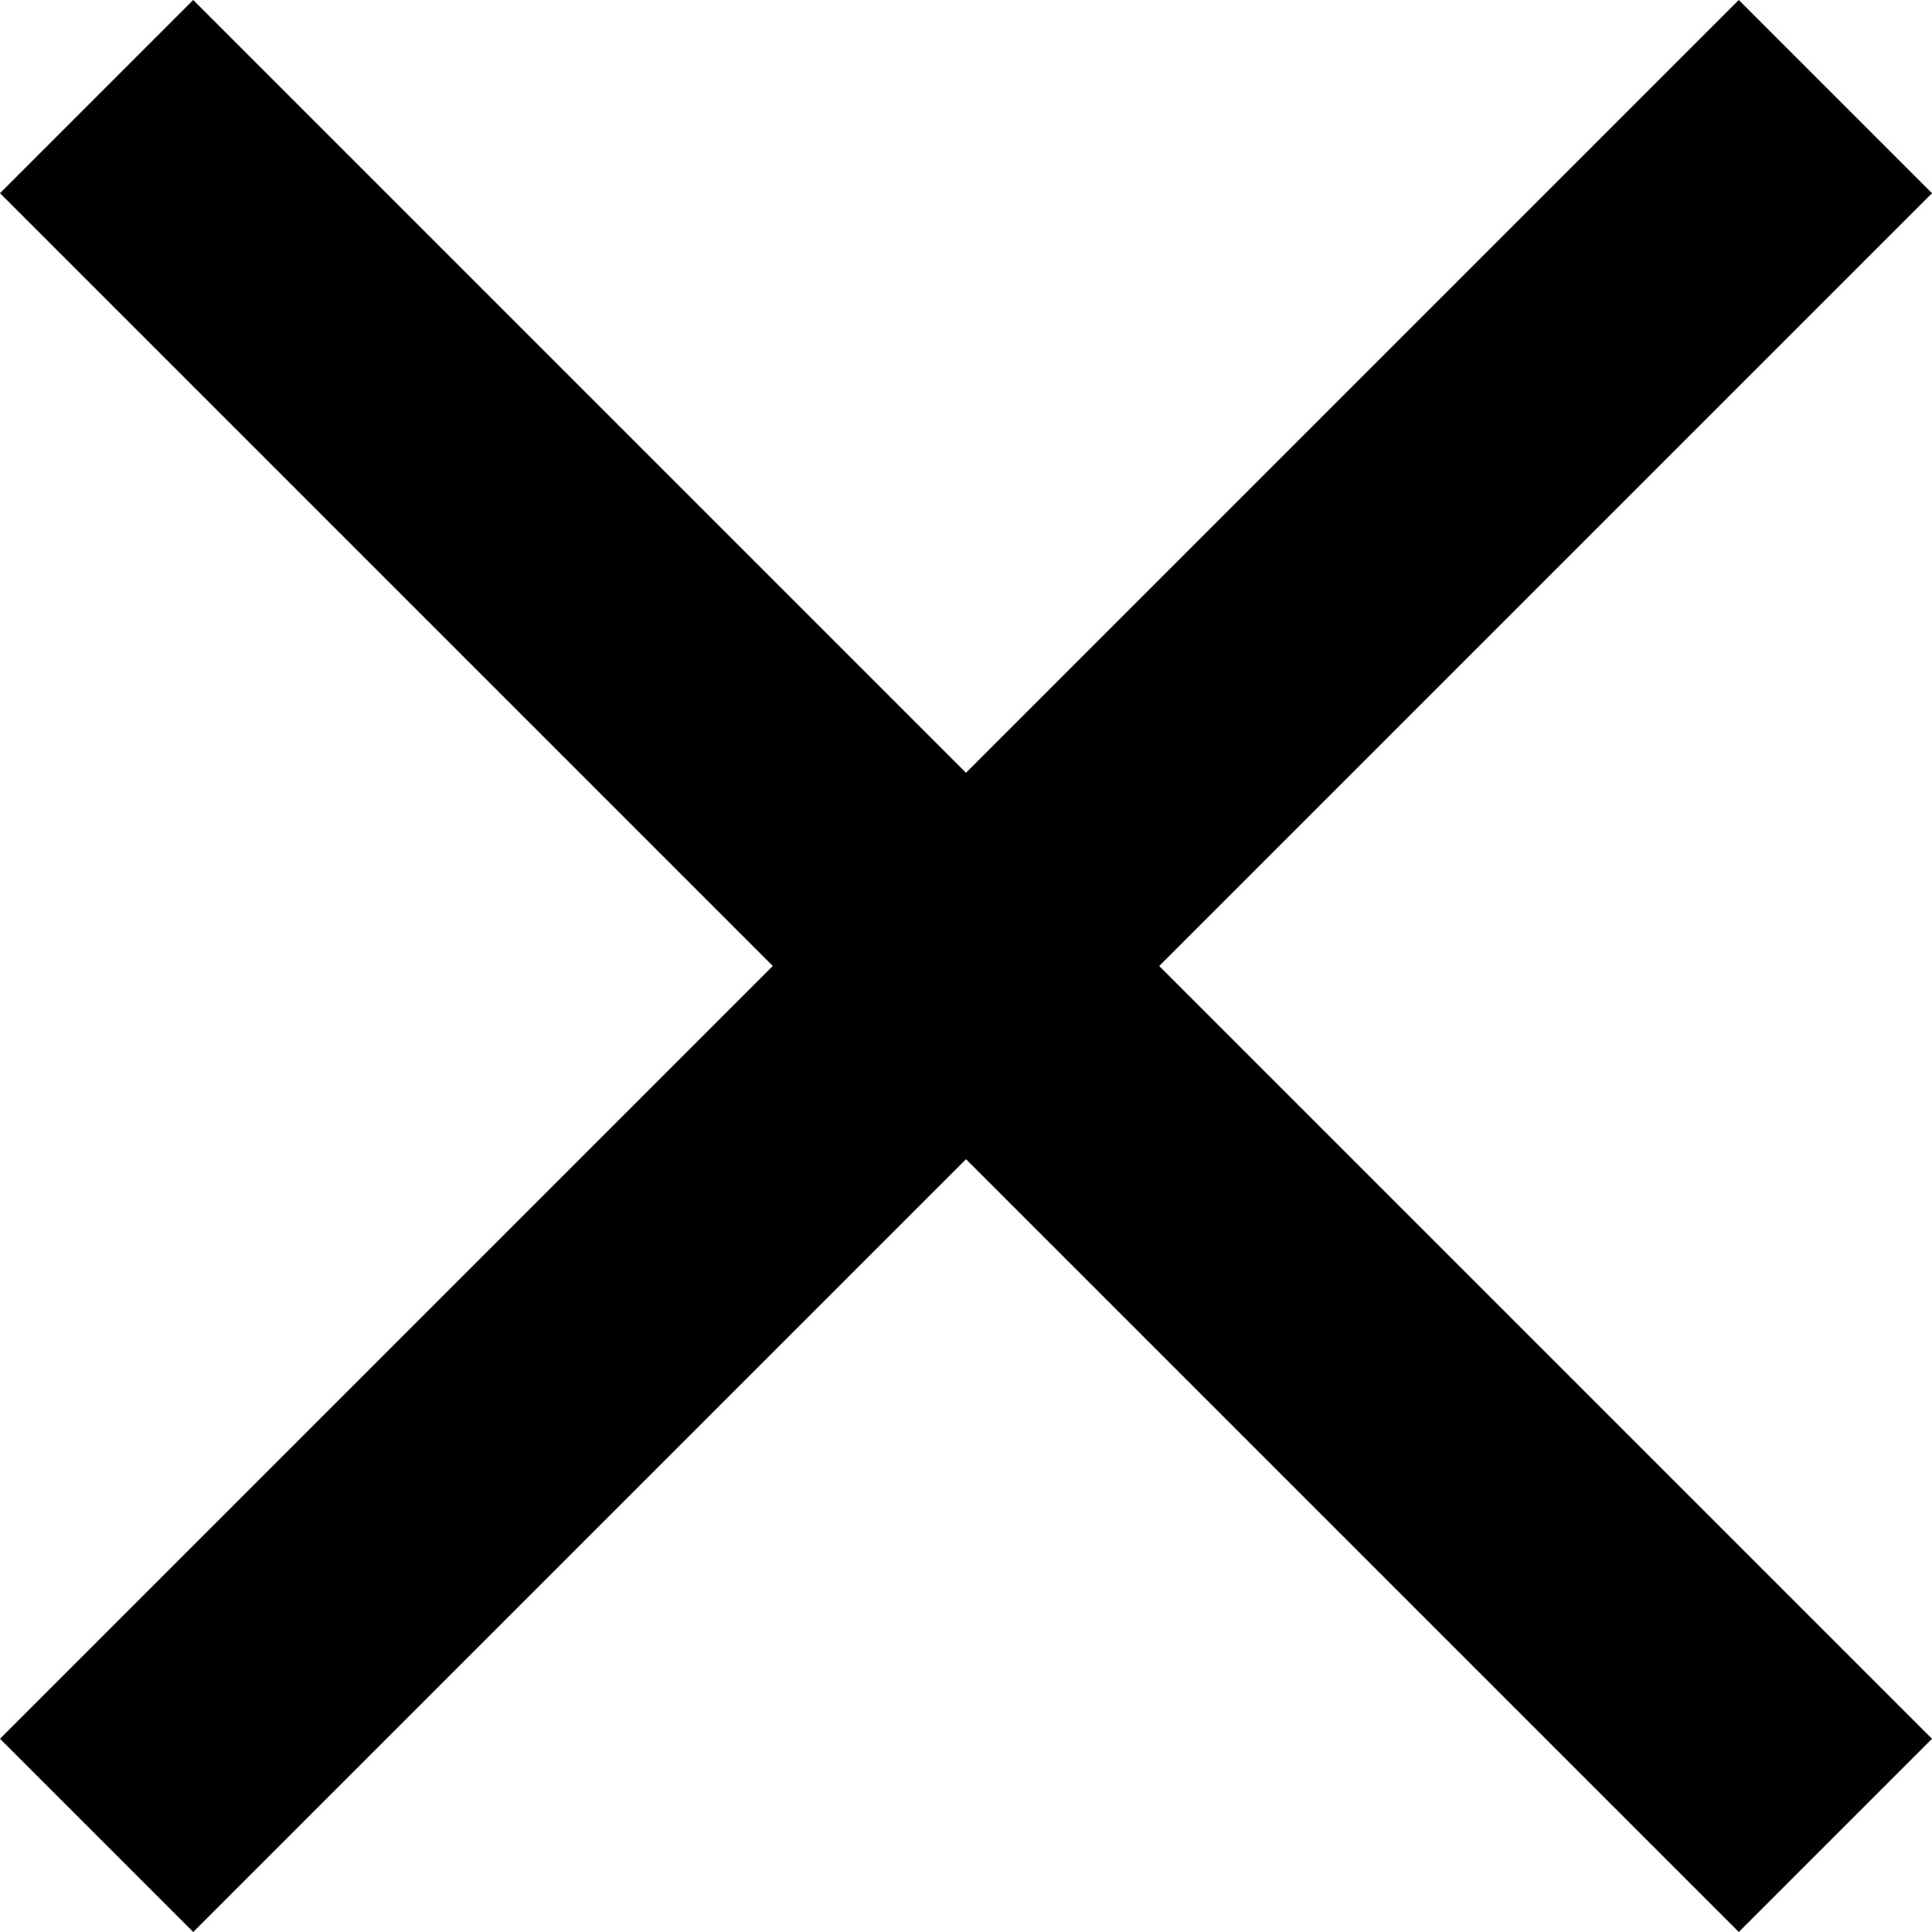
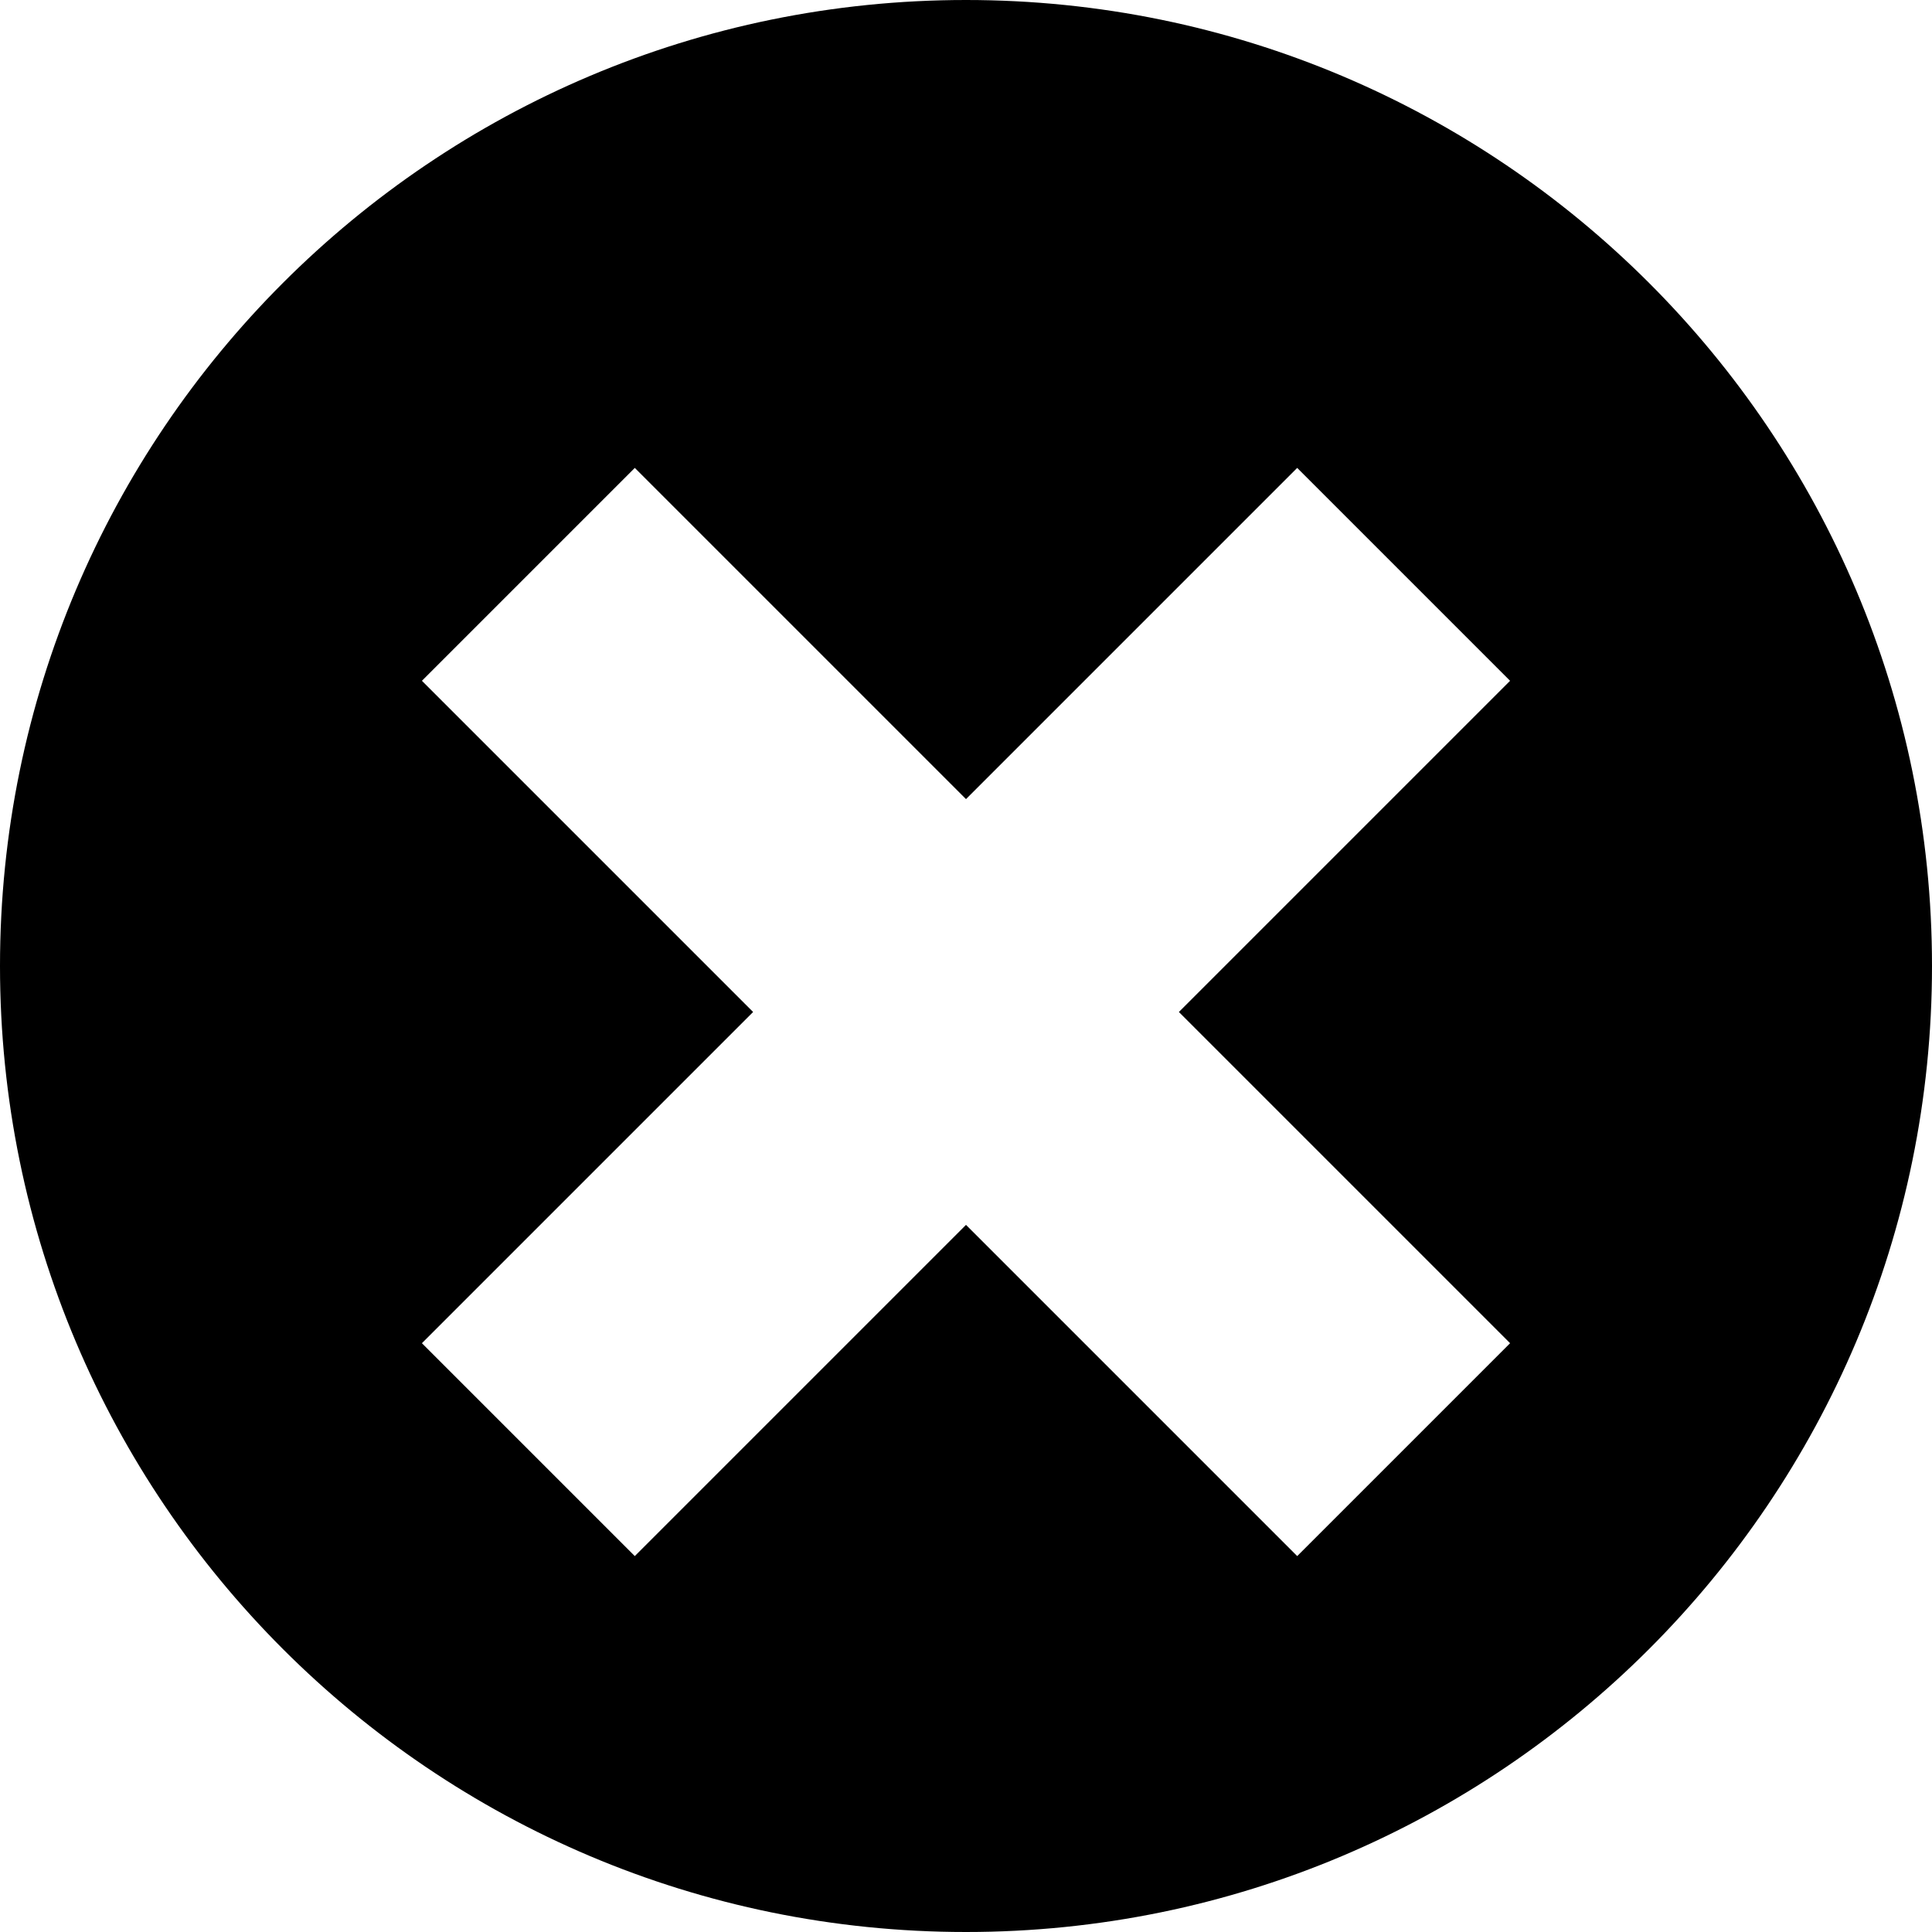
- <svg xmlns="http://www.w3.org/2000/svg" width="14" height="14" viewBox="0 0 14 14" fill="none">
-   <path d="M1.4 14L0 12.6L5.6 7L0 1.4L1.4 0L7 5.6L12.6 0L14 1.4L8.4 7L14 12.6L12.6 14L7 8.4L1.4 14Z" fill="black" />
+ <svg xmlns="http://www.w3.org/2000/svg" width="21" height="21" viewBox="0 0 21 21" fill="none">
+   <path fill-rule="evenodd" clip-rule="evenodd" d="M10.5 0C4.701 0 0 4.701 0 10.5C0 16.299 4.701 21 10.5 21C16.299 21 21 16.299 21 10.5C21 4.701 16.299 0 10.5 0ZM6.9 16.914L4.586 14.6L8.186 11L4.586 7.4L6.9 5.086L10.5 8.686L14.1 5.086L16.414 7.4L12.814 11L16.414 14.6L14.1 16.914L10.5 13.314L6.9 16.914ZM6.9 15.5L10.5 11.9L10.5 11.9L6.9 15.5L6.9 15.5ZM14.1 15.5L14.1 15.5L15 14.6L15 14.6L14.1 15.5ZM15 7.4L11.4 11L11.4 11L15 7.4L15 7.4Z" fill="black" />
</svg>
